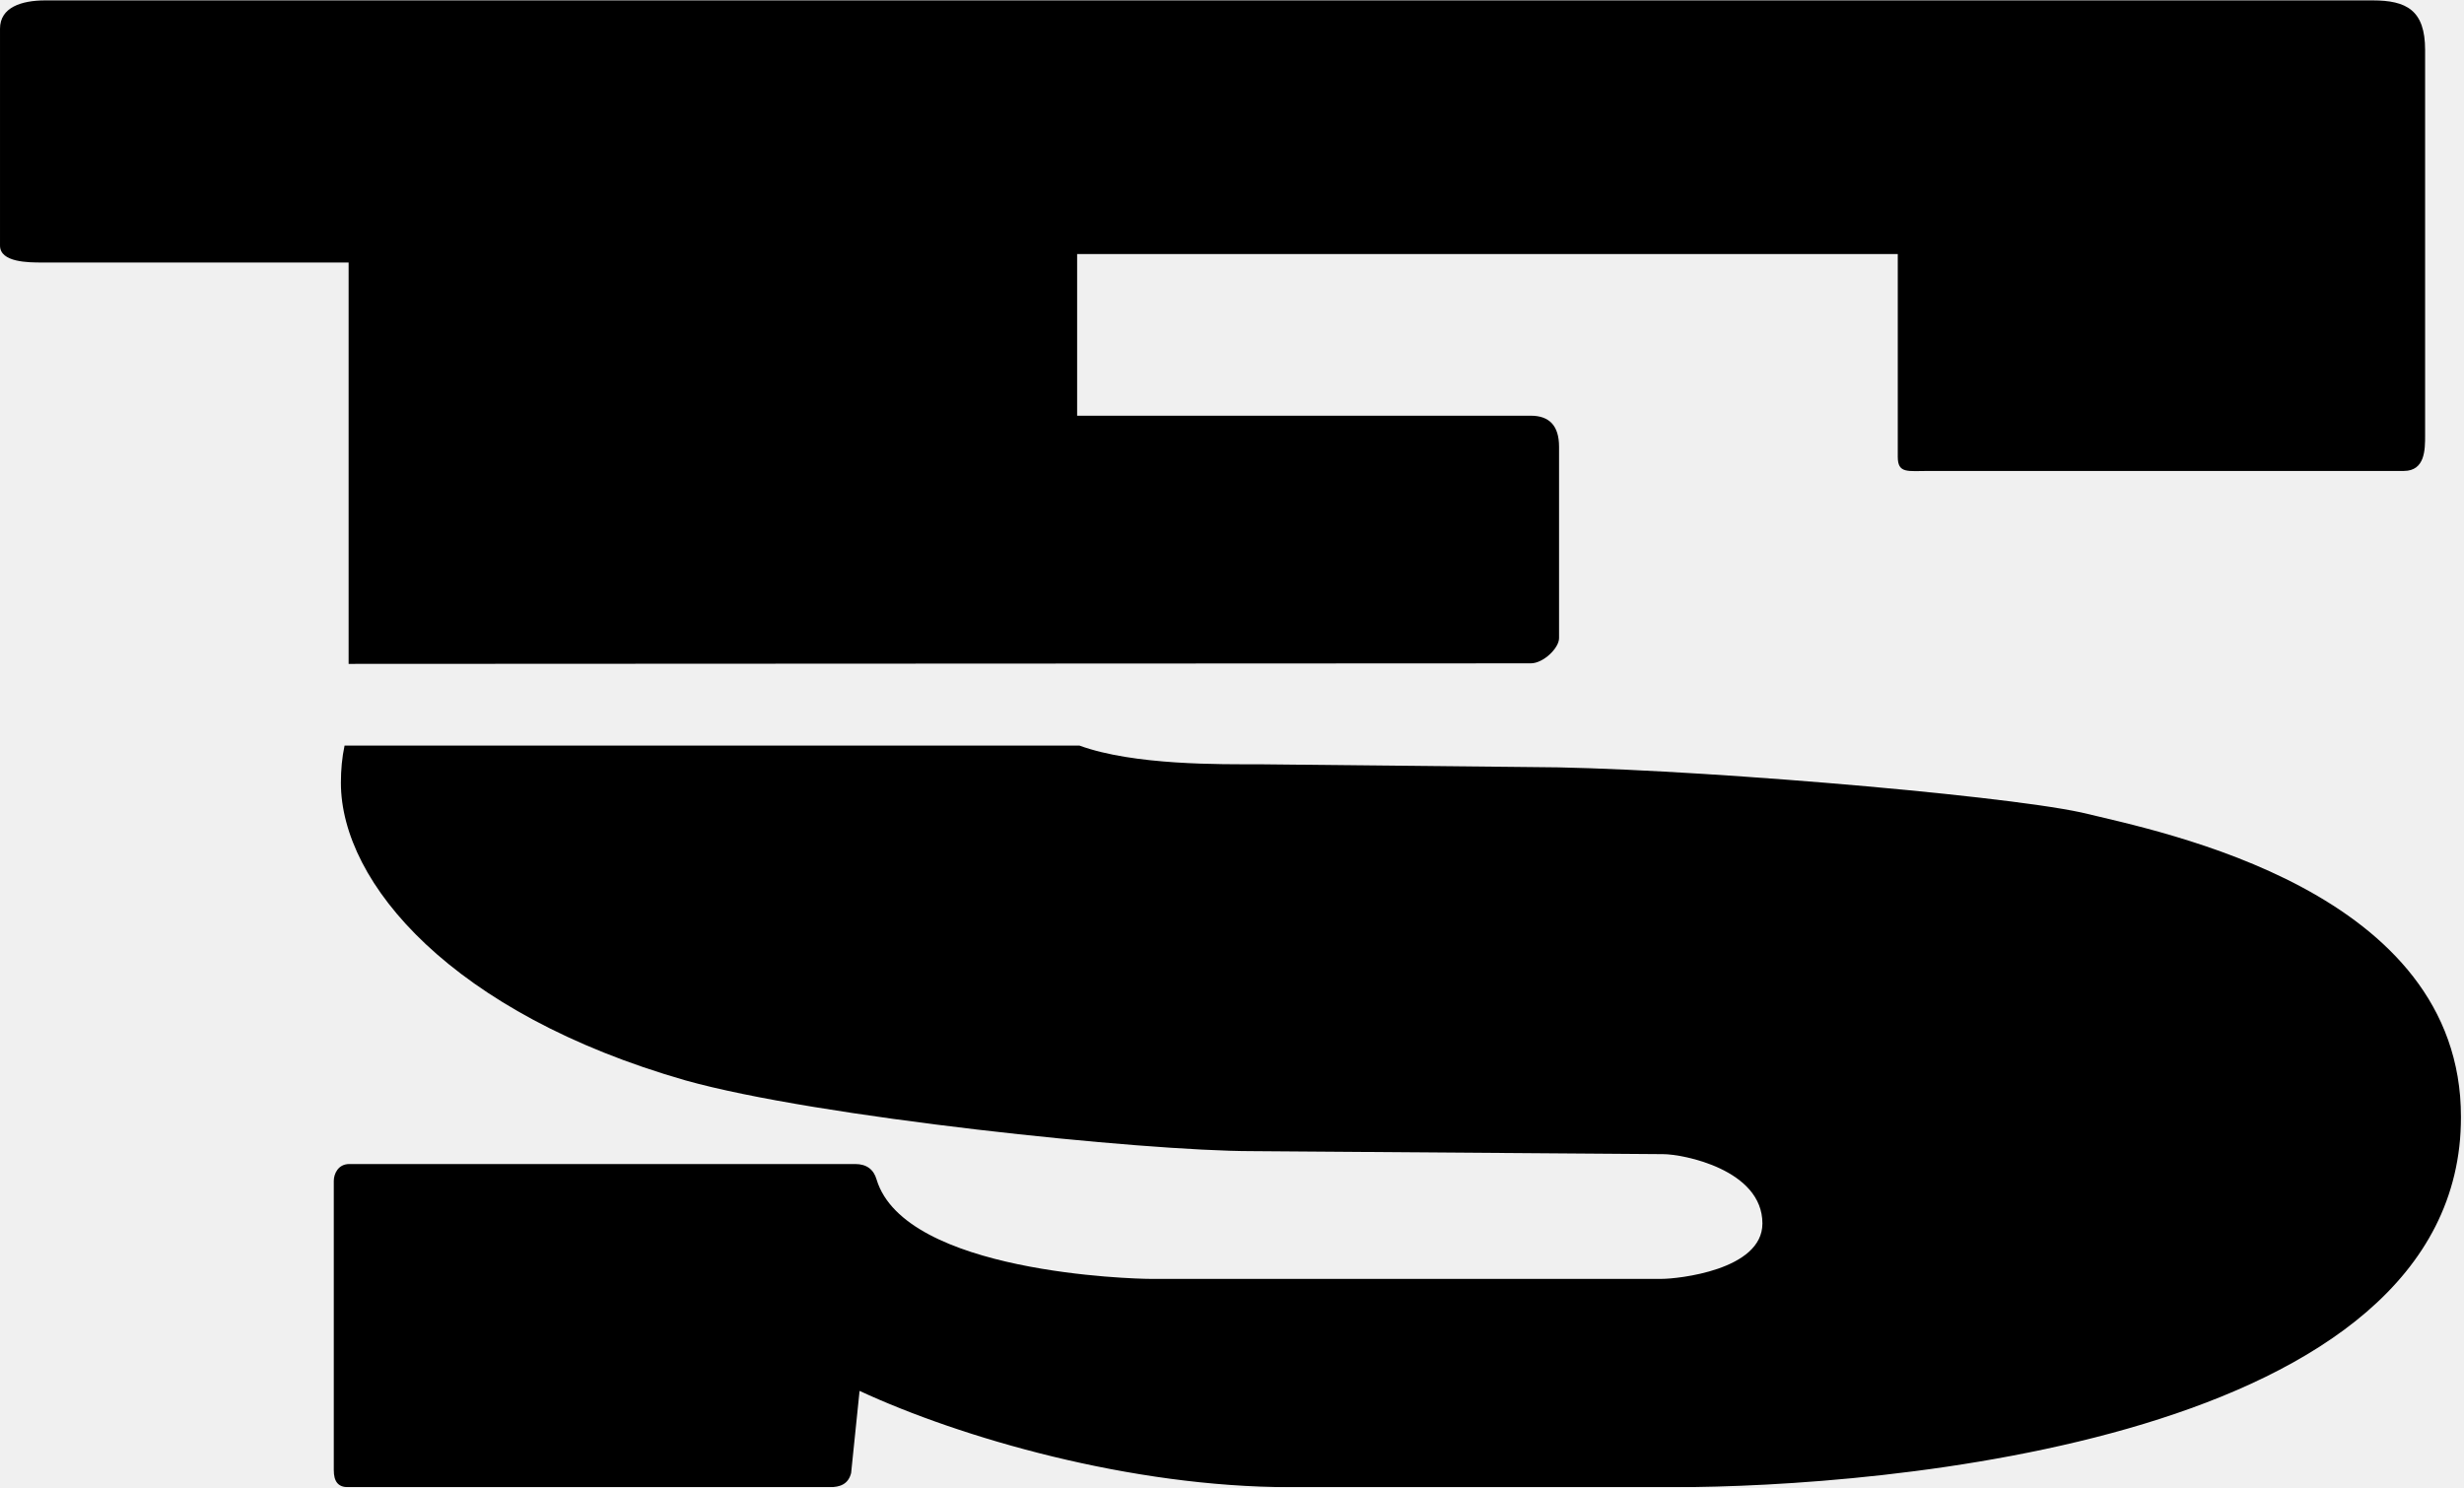
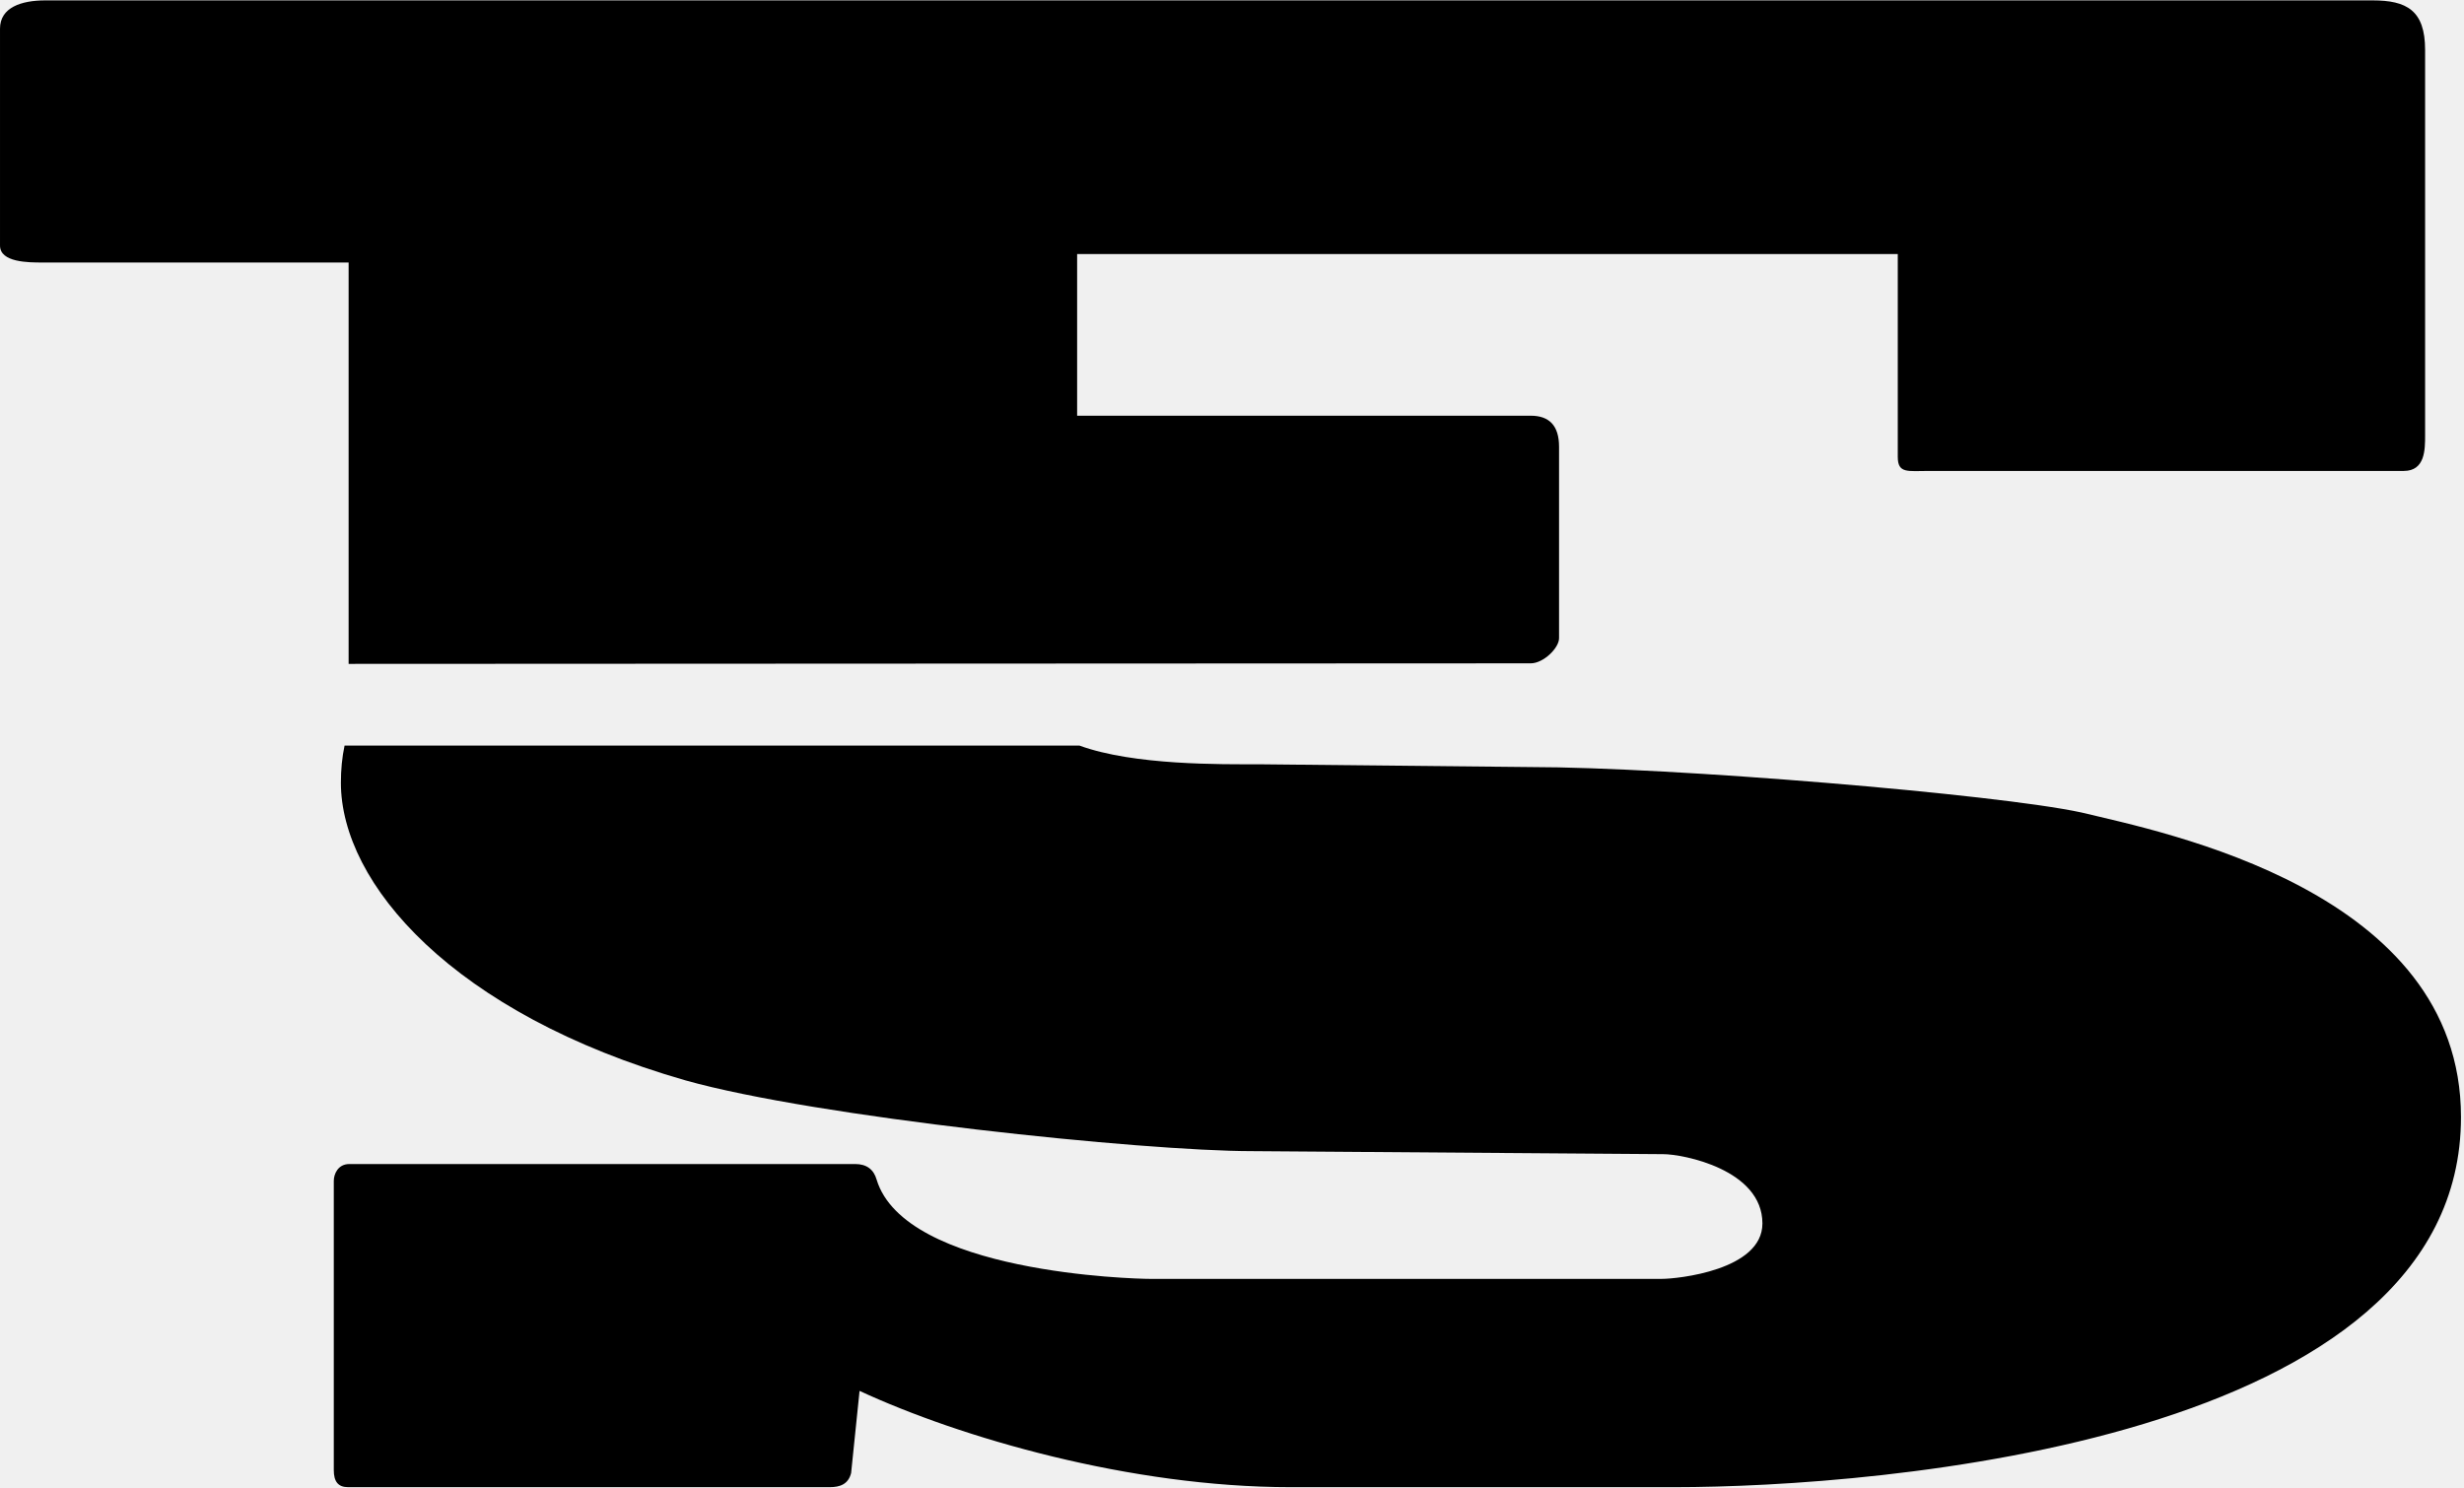
- <svg xmlns="http://www.w3.org/2000/svg" xmlns:xlink="http://www.w3.org/1999/xlink" width="270px" height="163px" viewBox="0 0 270 163" version="1.1">
-   <defs>
-     <polyline id="path-1" points="0 0.042 269.671 0.042 269.671 162.987 0 162.987" />
-   </defs>
-   <g id="Page-1" fill="" fill-rule="evenodd">
-     <g id="FS-Mark-Fastspot-Red-320x320" transform="translate(-25, -78)">
-       <g id="Group-3-+-Fill-4" transform="translate(25, 78)">
-         <g id="Group-3" transform="translate(0, 0)">
-           <mask id="mask-2" fill="white">
-             <use xlink:href="#path-1" />
-           </mask>
-           <g id="Clip-2" />
-           <path d="M228.069,89.044 C218.739,87.027 183.02,84.067 167.647,84.067 L137.977,83.763 C133.865,83.763 124.257,83.896 118.275,81.71 L37.757,81.71 C37.481,83.009 37.355,84.368 37.355,85.792 C37.355,96.814 49.609,111.095 75.093,118.4 C89.373,122.428 125.254,126.161 137.211,126.161 L182.245,126.491 C184.43,126.491 193.122,128.178 193.122,134.09 C193.122,139.218 183.799,140.161 182.088,140.161 L126.019,140.161 C124.311,140.161 99.156,139.53 96.055,129.272 C95.743,128.178 94.971,127.574 93.718,127.574 L38.278,127.574 C37.045,127.574 36.576,128.659 36.576,129.425 L36.576,161.119 C36.576,162.365 37.045,162.988 38.132,162.988 L90.92,162.988 C92.022,162.988 92.952,162.684 93.264,161.44 L94.189,152.437 C105.224,157.556 123.868,162.988 141.397,162.988 L183.471,162.988 C205.693,162.988 269.67,158.019 269.67,122.428 C269.67,97.587 237.051,91.212 228.069,89.044" id="Fill-1" fill="" mask="url(#mask-2)" />
-         </g>
-         <path d="M259.985,0.043 L4.97,0.043 C2.338,0.043 0.001,0.809 0.001,3.145 L0.001,26.912 C0.001,28.77 3.117,28.77 4.66,28.77 L38.201,28.77 L38.201,72.76 L167.739,72.699 C169.12,72.699 170.838,71.026 170.838,69.943 L170.838,48.966 C170.838,46.645 169.762,45.56 167.739,45.56 L118.03,45.56 L118.03,27.844 L207.954,27.844 L207.954,50.066 C207.954,51.924 209.036,51.614 211.38,51.614 L263.4,51.614 C265.738,51.614 265.738,49.276 265.738,47.728 L265.738,5.472 C265.738,1.128 263.717,0.043 259.985,0.043" id="Fill-4" fill="" />
-       </g>
-     </g>
-   </g>
+ <svg xmlns="http://www.w3.org/2000/svg" width="270px" height="163px" viewBox="0 0 270 163" version="1.1">
+   <path d="M228.069,89.044 C237.051,91.212 269.67,97.587 269.67,122.428 C269.67,158.019 205.693,162.988 183.471,162.988 L141.397,162.988 C123.868,162.988 105.224,157.556 94.189,152.437 L93.264,161.44 C92.952,162.684 92.022,162.988 90.92,162.988 L38.132,162.988 C37.045,162.988 36.576,162.365 36.576,161.119 L36.576,129.425 C36.576,128.659 37.045,127.574 38.278,127.574 L93.718,127.574 C94.971,127.574 95.743,128.178 96.055,129.272 C99.156,139.53 124.311,140.161 126.019,140.161 L182.088,140.161 C183.799,140.161 193.122,139.218 193.122,134.09 C193.122,128.178 184.43,126.491 182.245,126.491 L137.211,126.161 C125.254,126.161 89.373,122.428 75.093,118.4 C49.609,111.095 37.355,96.814 37.355,85.792 C37.355,84.368 37.481,83.009 37.757,81.71 L118.275,81.71 C124.257,83.896 133.865,83.763 137.977,83.763 L167.647,84.067 C183.02,84.067 218.739,87.027 228.069,89.044 Z M259.985,0.043 C263.717,0.043 265.738,1.128 265.738,5.472 L265.738,47.728 C265.738,49.276 265.738,51.614 263.4,51.614 L211.38,51.614 C209.036,51.614 207.954,51.924 207.954,50.066 L207.954,27.844 L118.03,27.844 L118.03,45.56 L167.739,45.56 C169.762,45.56 170.838,46.645 170.838,48.966 L170.838,69.943 C170.838,71.026 169.12,72.699 167.739,72.699 L38.201,72.76 L38.201,28.77 L4.66,28.77 C3.117,28.77 0.001,28.77 0.001,26.912 L0.001,3.145 C0.001,0.809 2.338,0.043 4.97,0.043 L259.985,0.043 Z" />
</svg>
